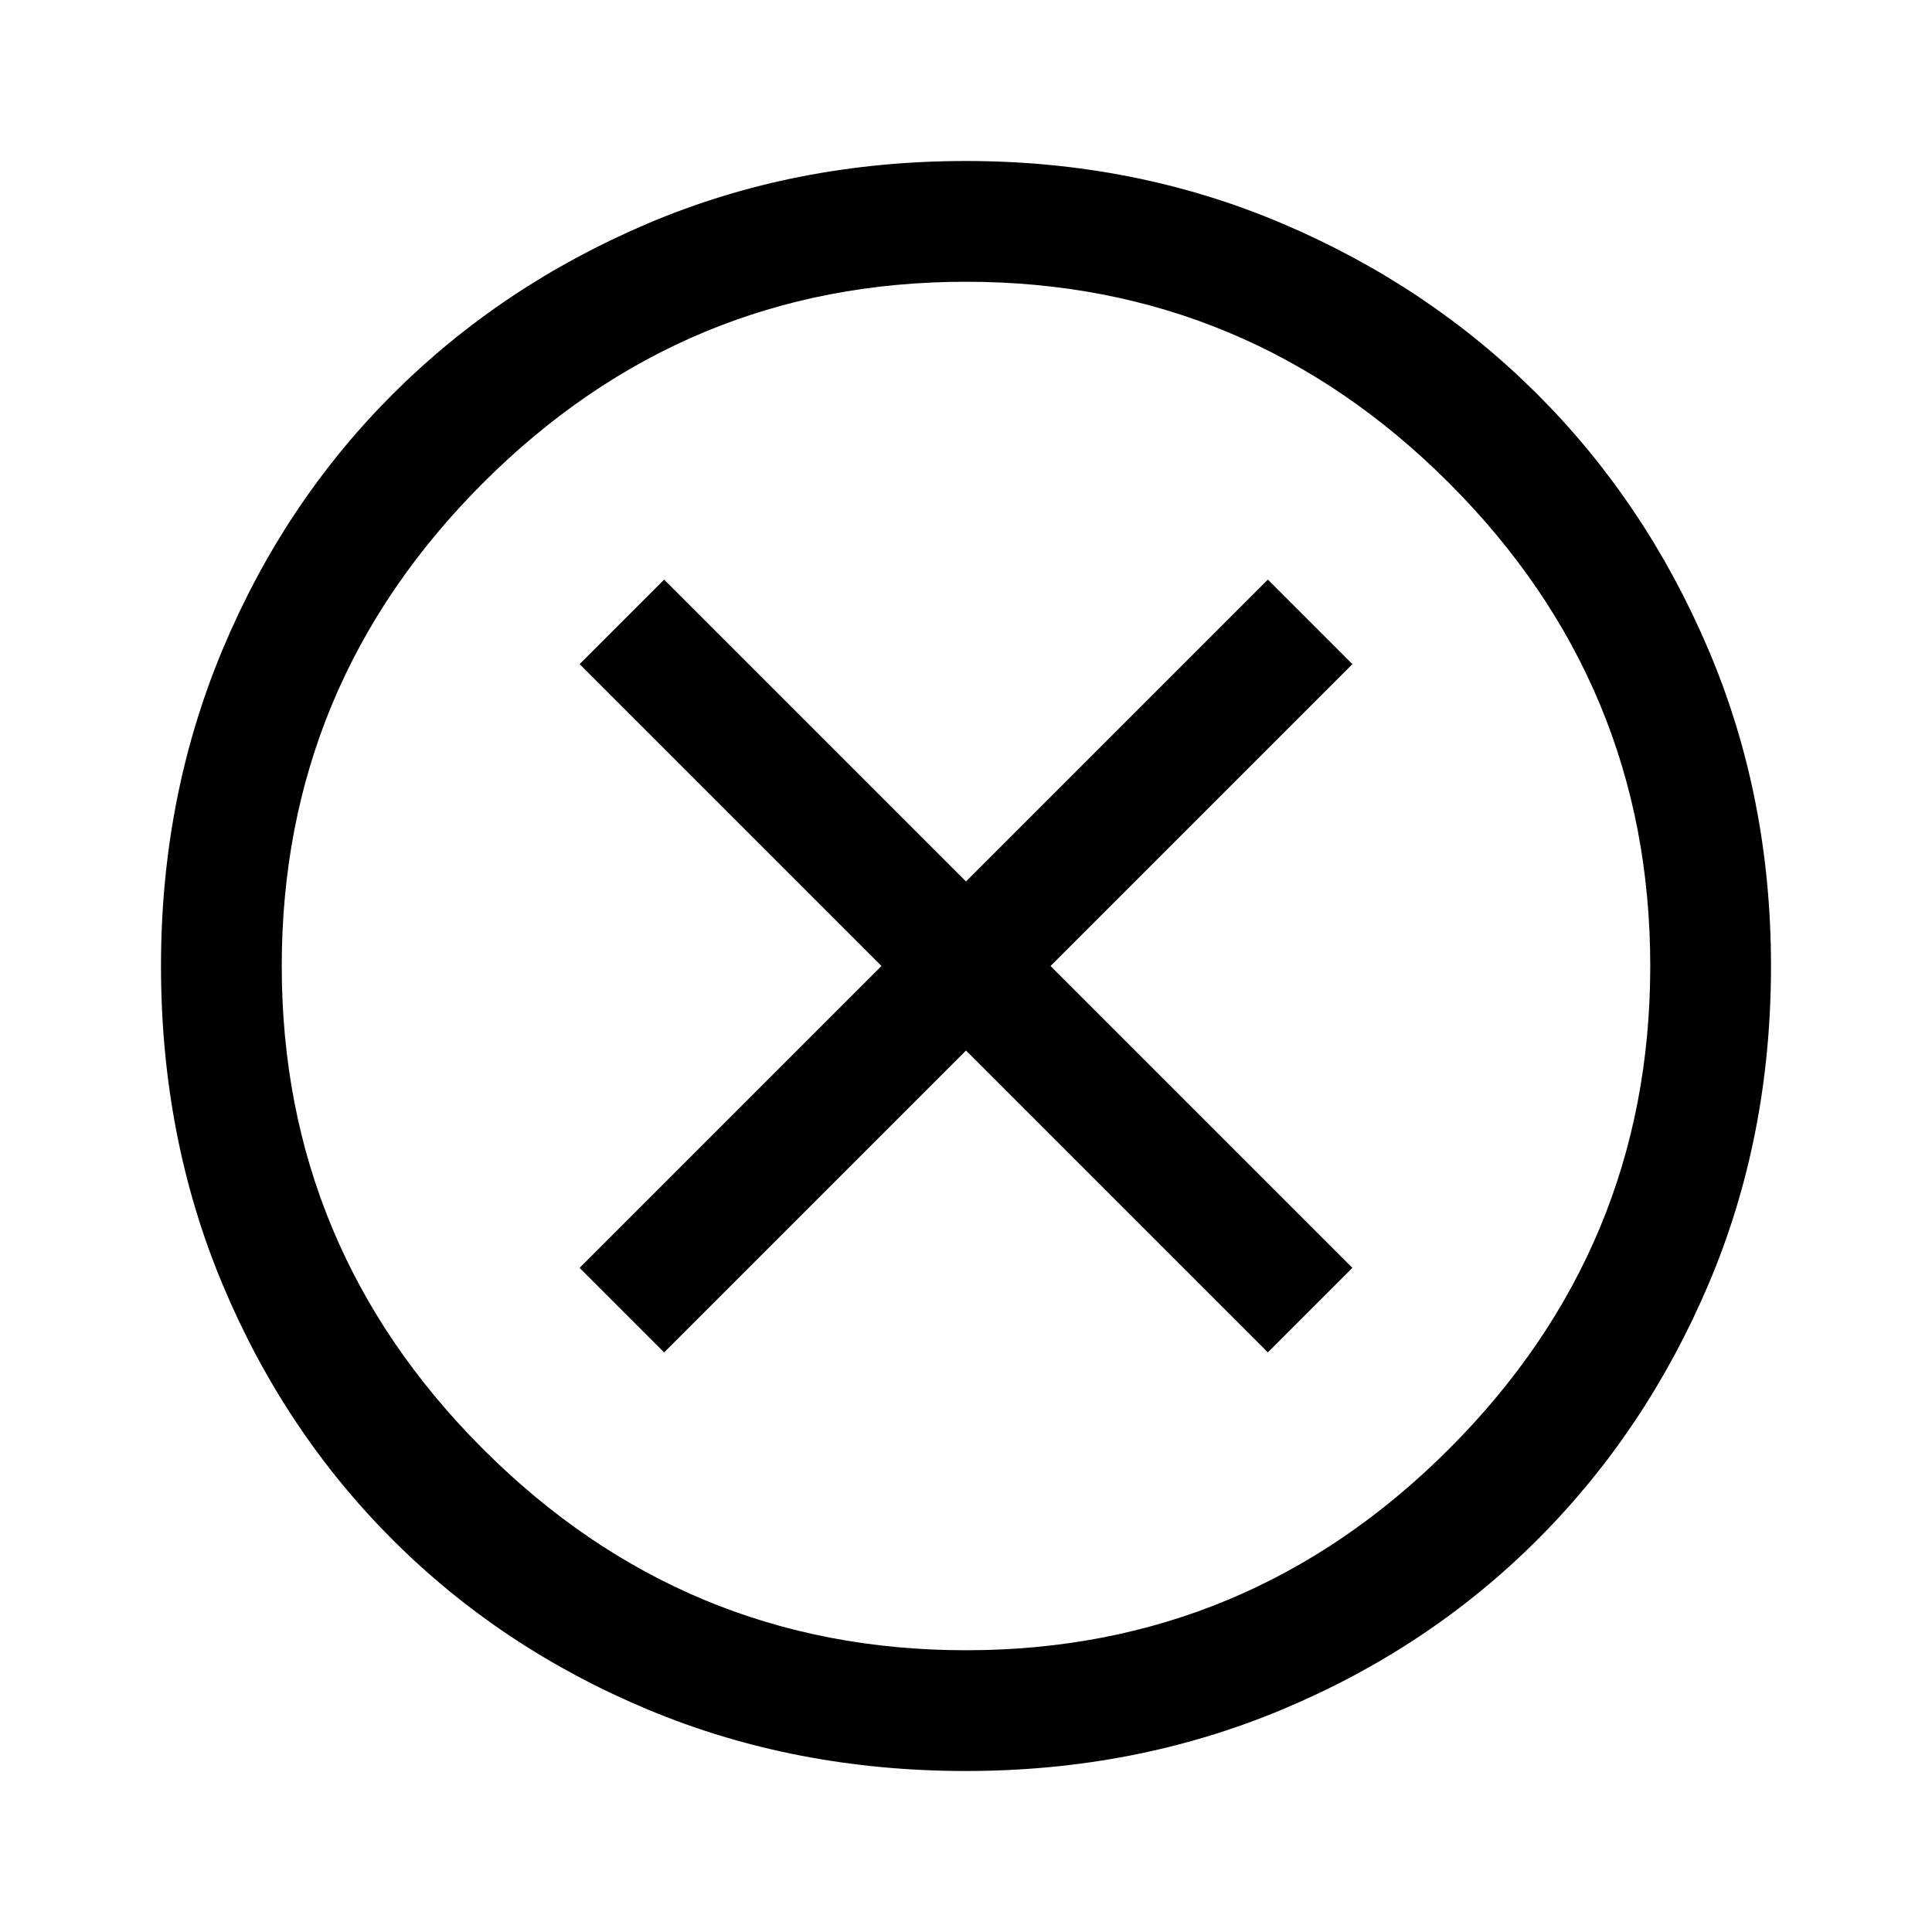
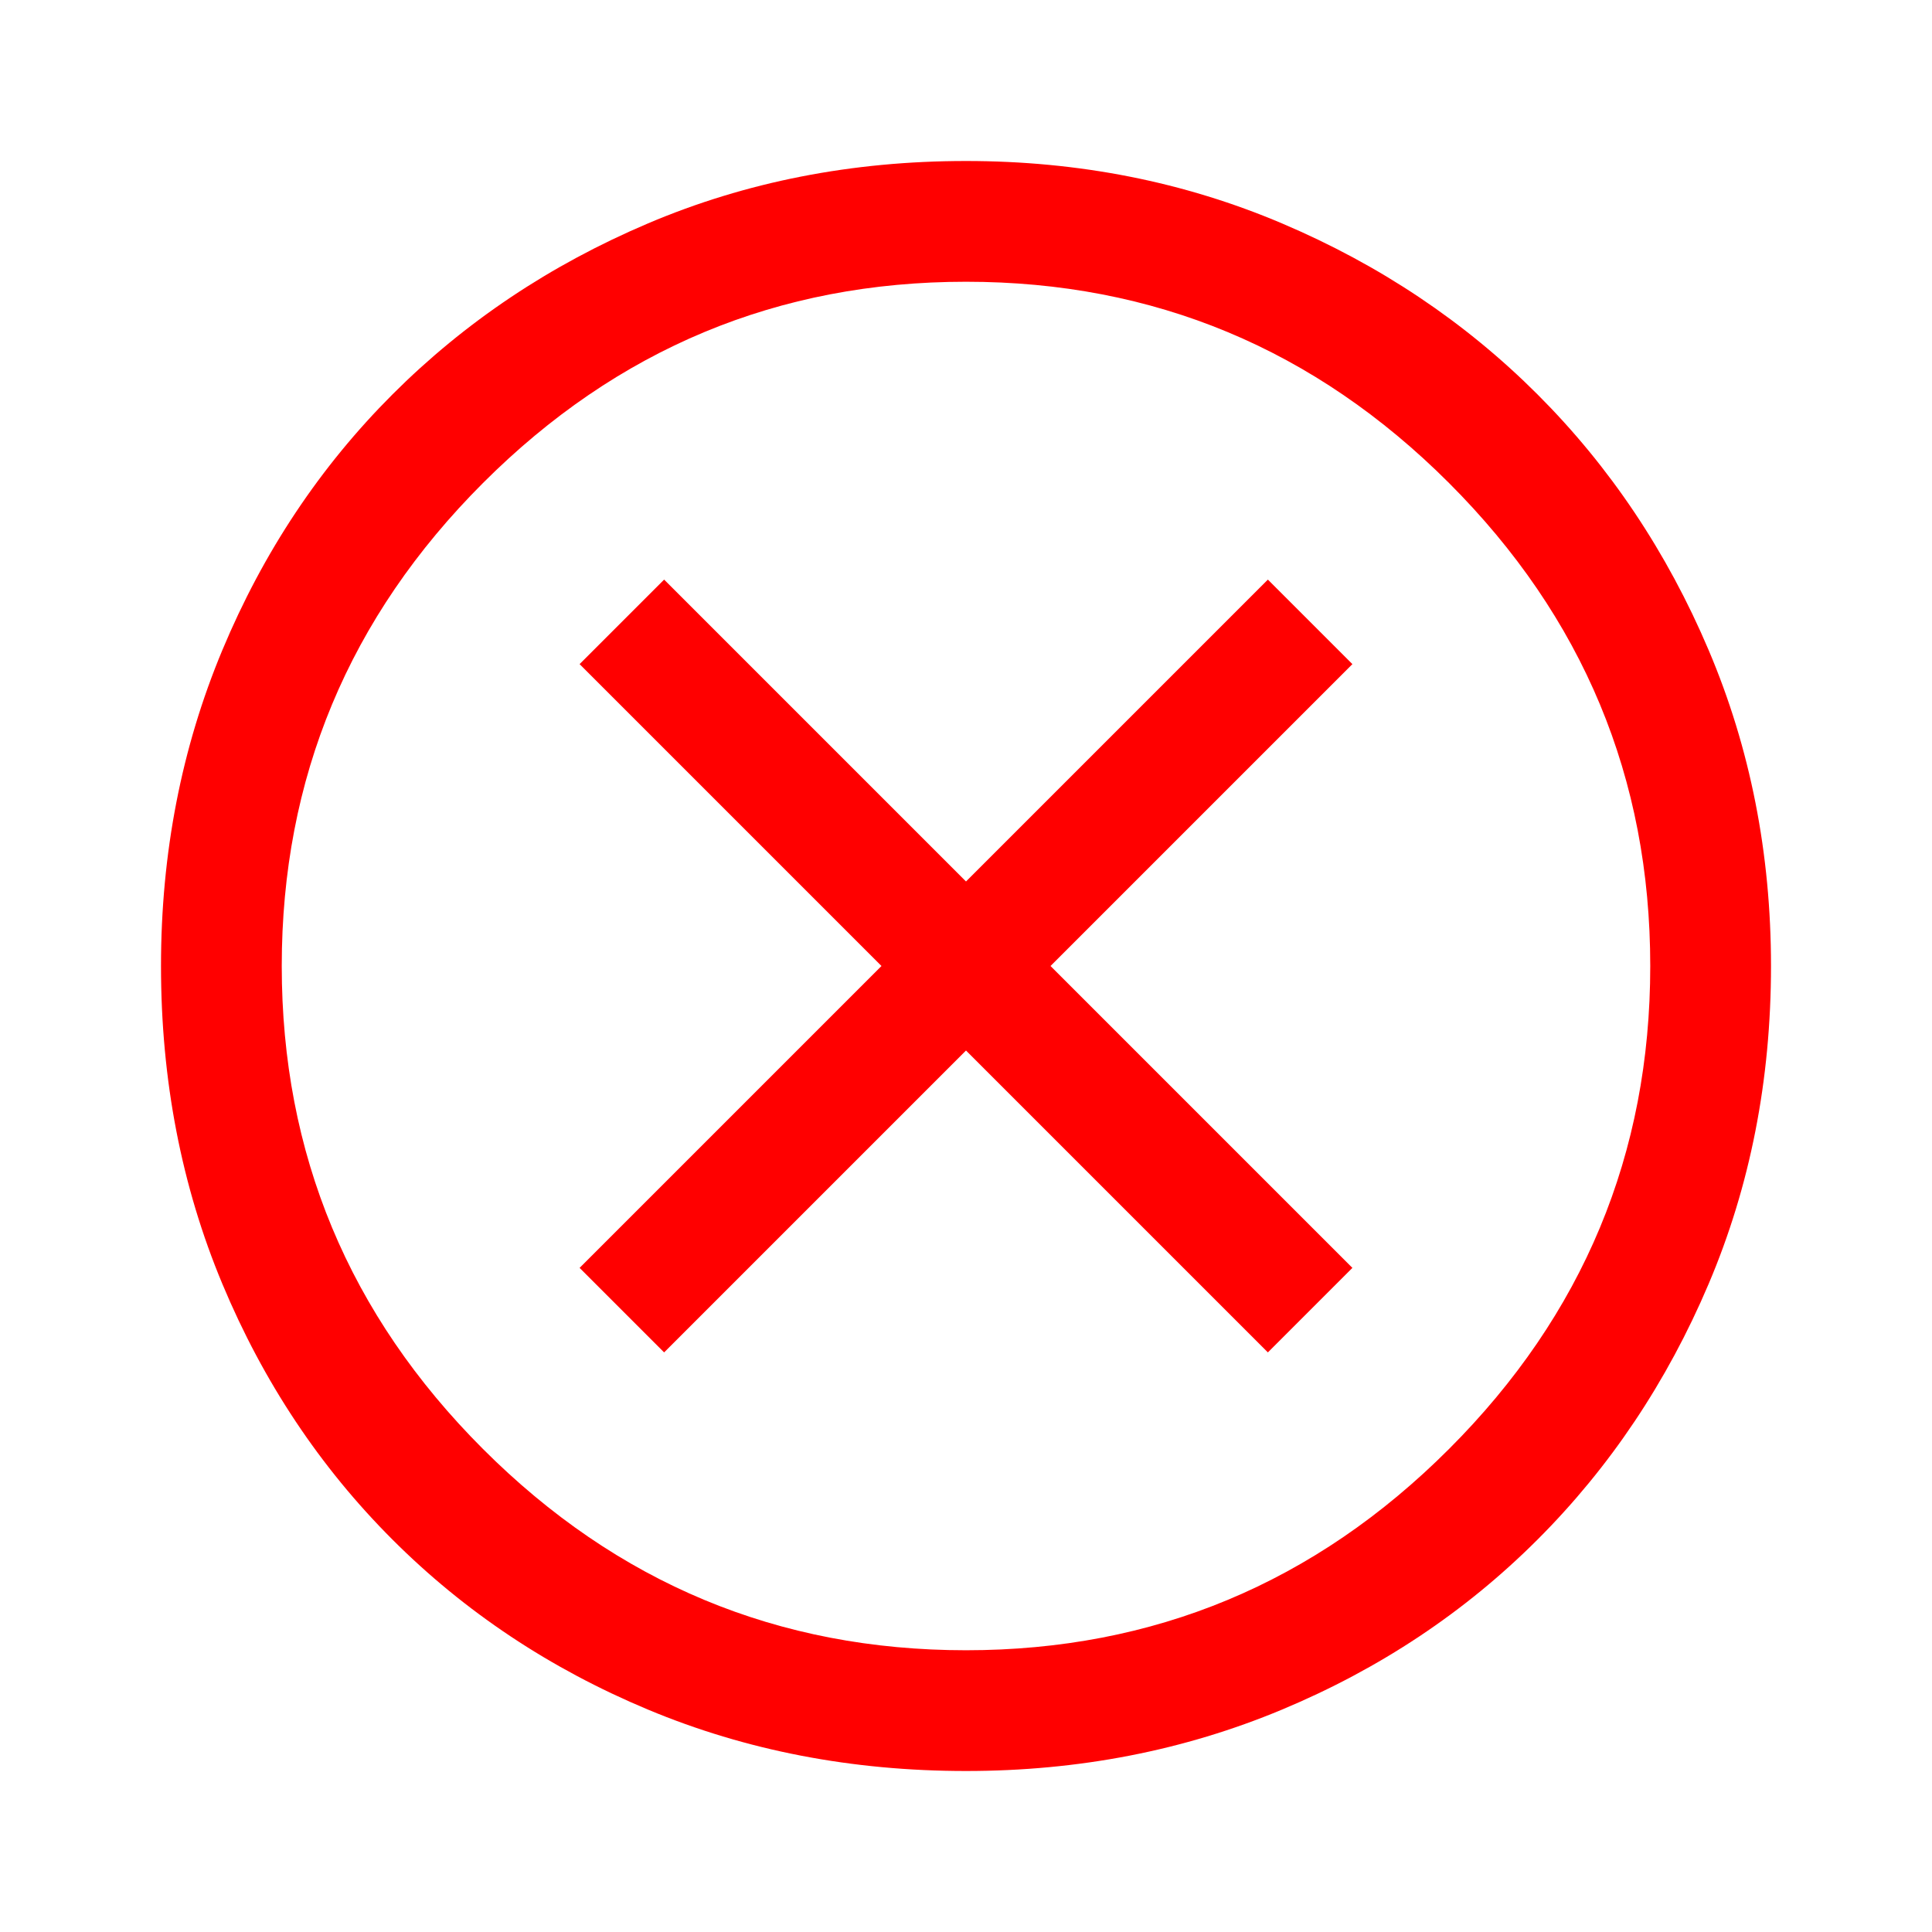
<svg xmlns="http://www.w3.org/2000/svg" height="48" width="48">
-   <path d="M16.5 33.6 24 26.1 31.5 33.6 33.6 31.5 26.1 24 33.6 16.5 31.5 14.4 24 21.9 16.5 14.4 14.4 16.5 21.9 24 14.4 31.5ZM24 44Q19.75 44 16.1 42.475Q12.45 40.95 9.75 38.25Q7.05 35.55 5.525 31.9Q4 28.25 4 24Q4 19.8 5.525 16.15Q7.05 12.5 9.75 9.8Q12.45 7.1 16.1 5.55Q19.75 4 24 4Q28.2 4 31.85 5.55Q35.5 7.1 38.2 9.8Q40.9 12.5 42.45 16.15Q44 19.8 44 24Q44 28.25 42.45 31.9Q40.9 35.55 38.2 38.25Q35.5 40.95 31.85 42.475Q28.2 44 24 44ZM24 24Q24 24 24 24Q24 24 24 24Q24 24 24 24Q24 24 24 24Q24 24 24 24Q24 24 24 24Q24 24 24 24Q24 24 24 24ZM24 41Q31 41 36 36Q41 31 41 24Q41 17 36 12Q31 7 24 7Q17 7 12 12Q7 17 7 24Q7 31 12 36Q17 41 24 41Z" />
+   <path fill="red" d="M16.5 33.6 24 26.1 31.5 33.6 33.6 31.5 26.1 24 33.6 16.5 31.5 14.4 24 21.9 16.5 14.4 14.4 16.5 21.9 24 14.4 31.5ZM24 44Q19.75 44 16.1 42.475Q12.45 40.95 9.75 38.25Q7.05 35.55 5.525 31.9Q4 28.25 4 24Q4 19.8 5.525 16.15Q7.05 12.5 9.75 9.8Q12.45 7.1 16.1 5.55Q19.75 4 24 4Q28.2 4 31.85 5.55Q35.5 7.1 38.2 9.8Q40.9 12.5 42.45 16.15Q44 19.8 44 24Q44 28.25 42.45 31.9Q40.9 35.55 38.2 38.25Q35.5 40.95 31.85 42.475Q28.2 44 24 44ZM24 24Q24 24 24 24Q24 24 24 24Q24 24 24 24Q24 24 24 24Q24 24 24 24Q24 24 24 24Q24 24 24 24Q24 24 24 24ZM24 41Q31 41 36 36Q41 31 41 24Q41 17 36 12Q31 7 24 7Q17 7 12 12Q7 17 7 24Q7 31 12 36Q17 41 24 41Z" />
</svg>
